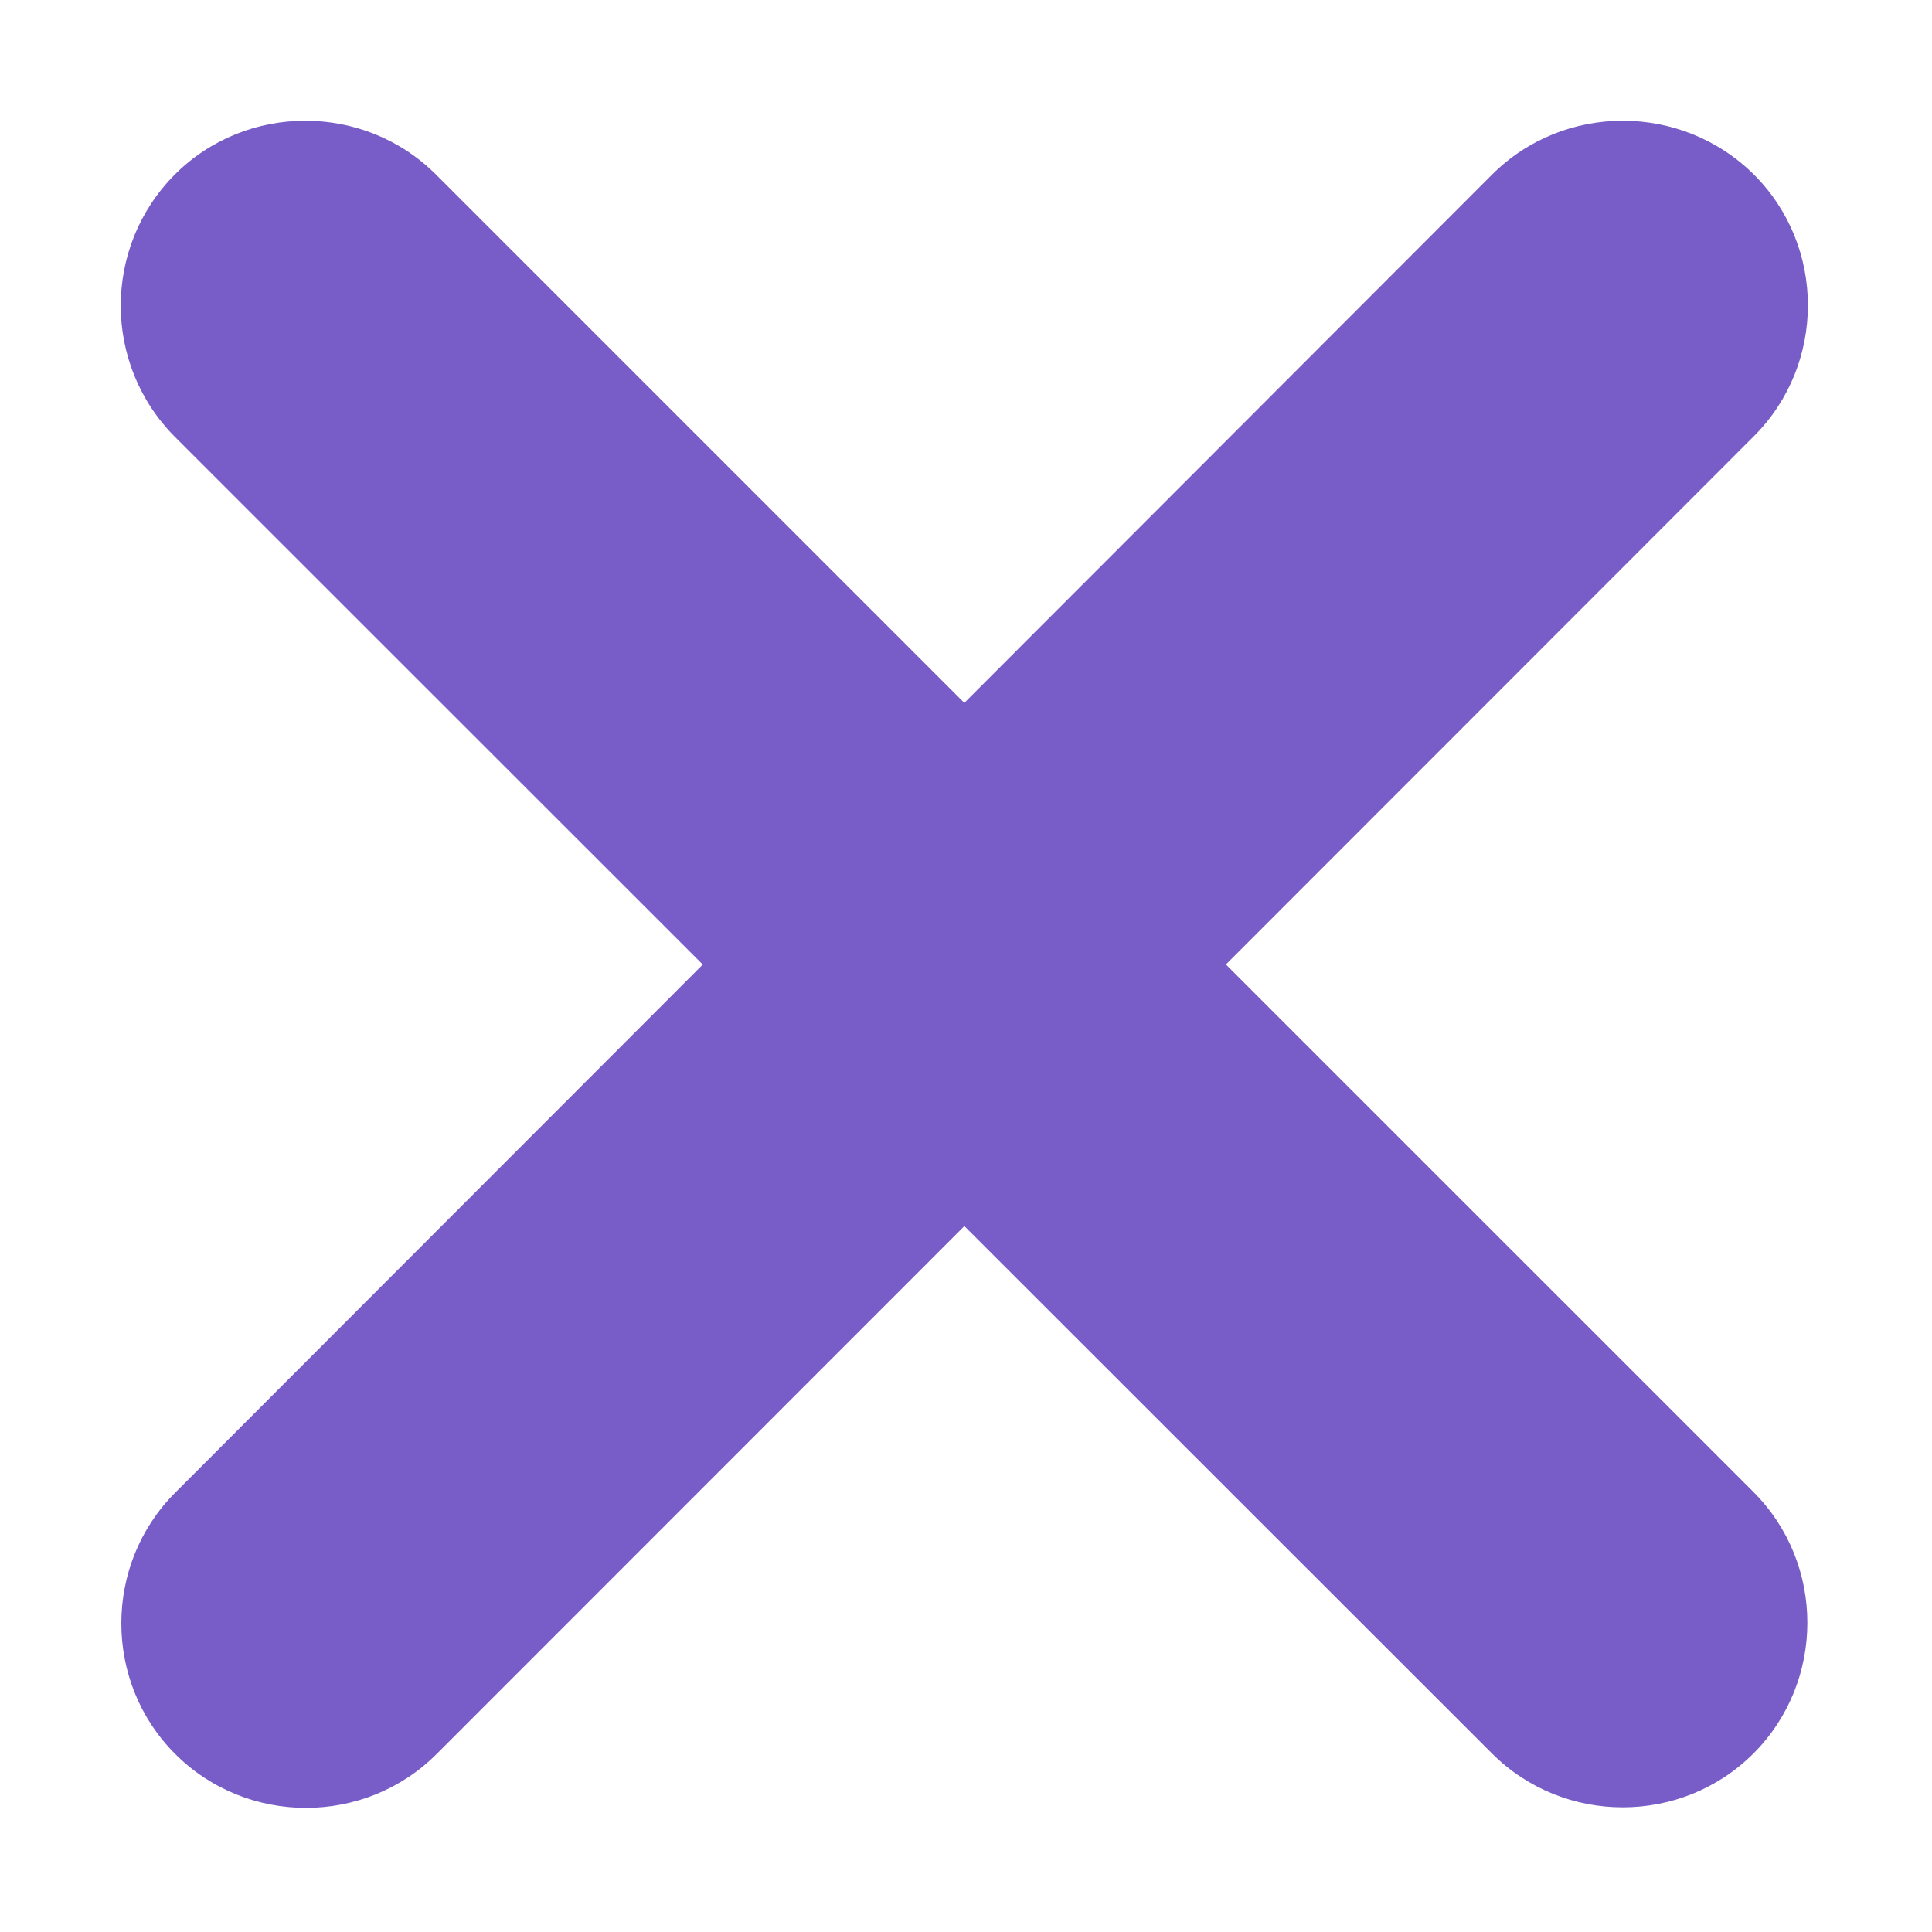
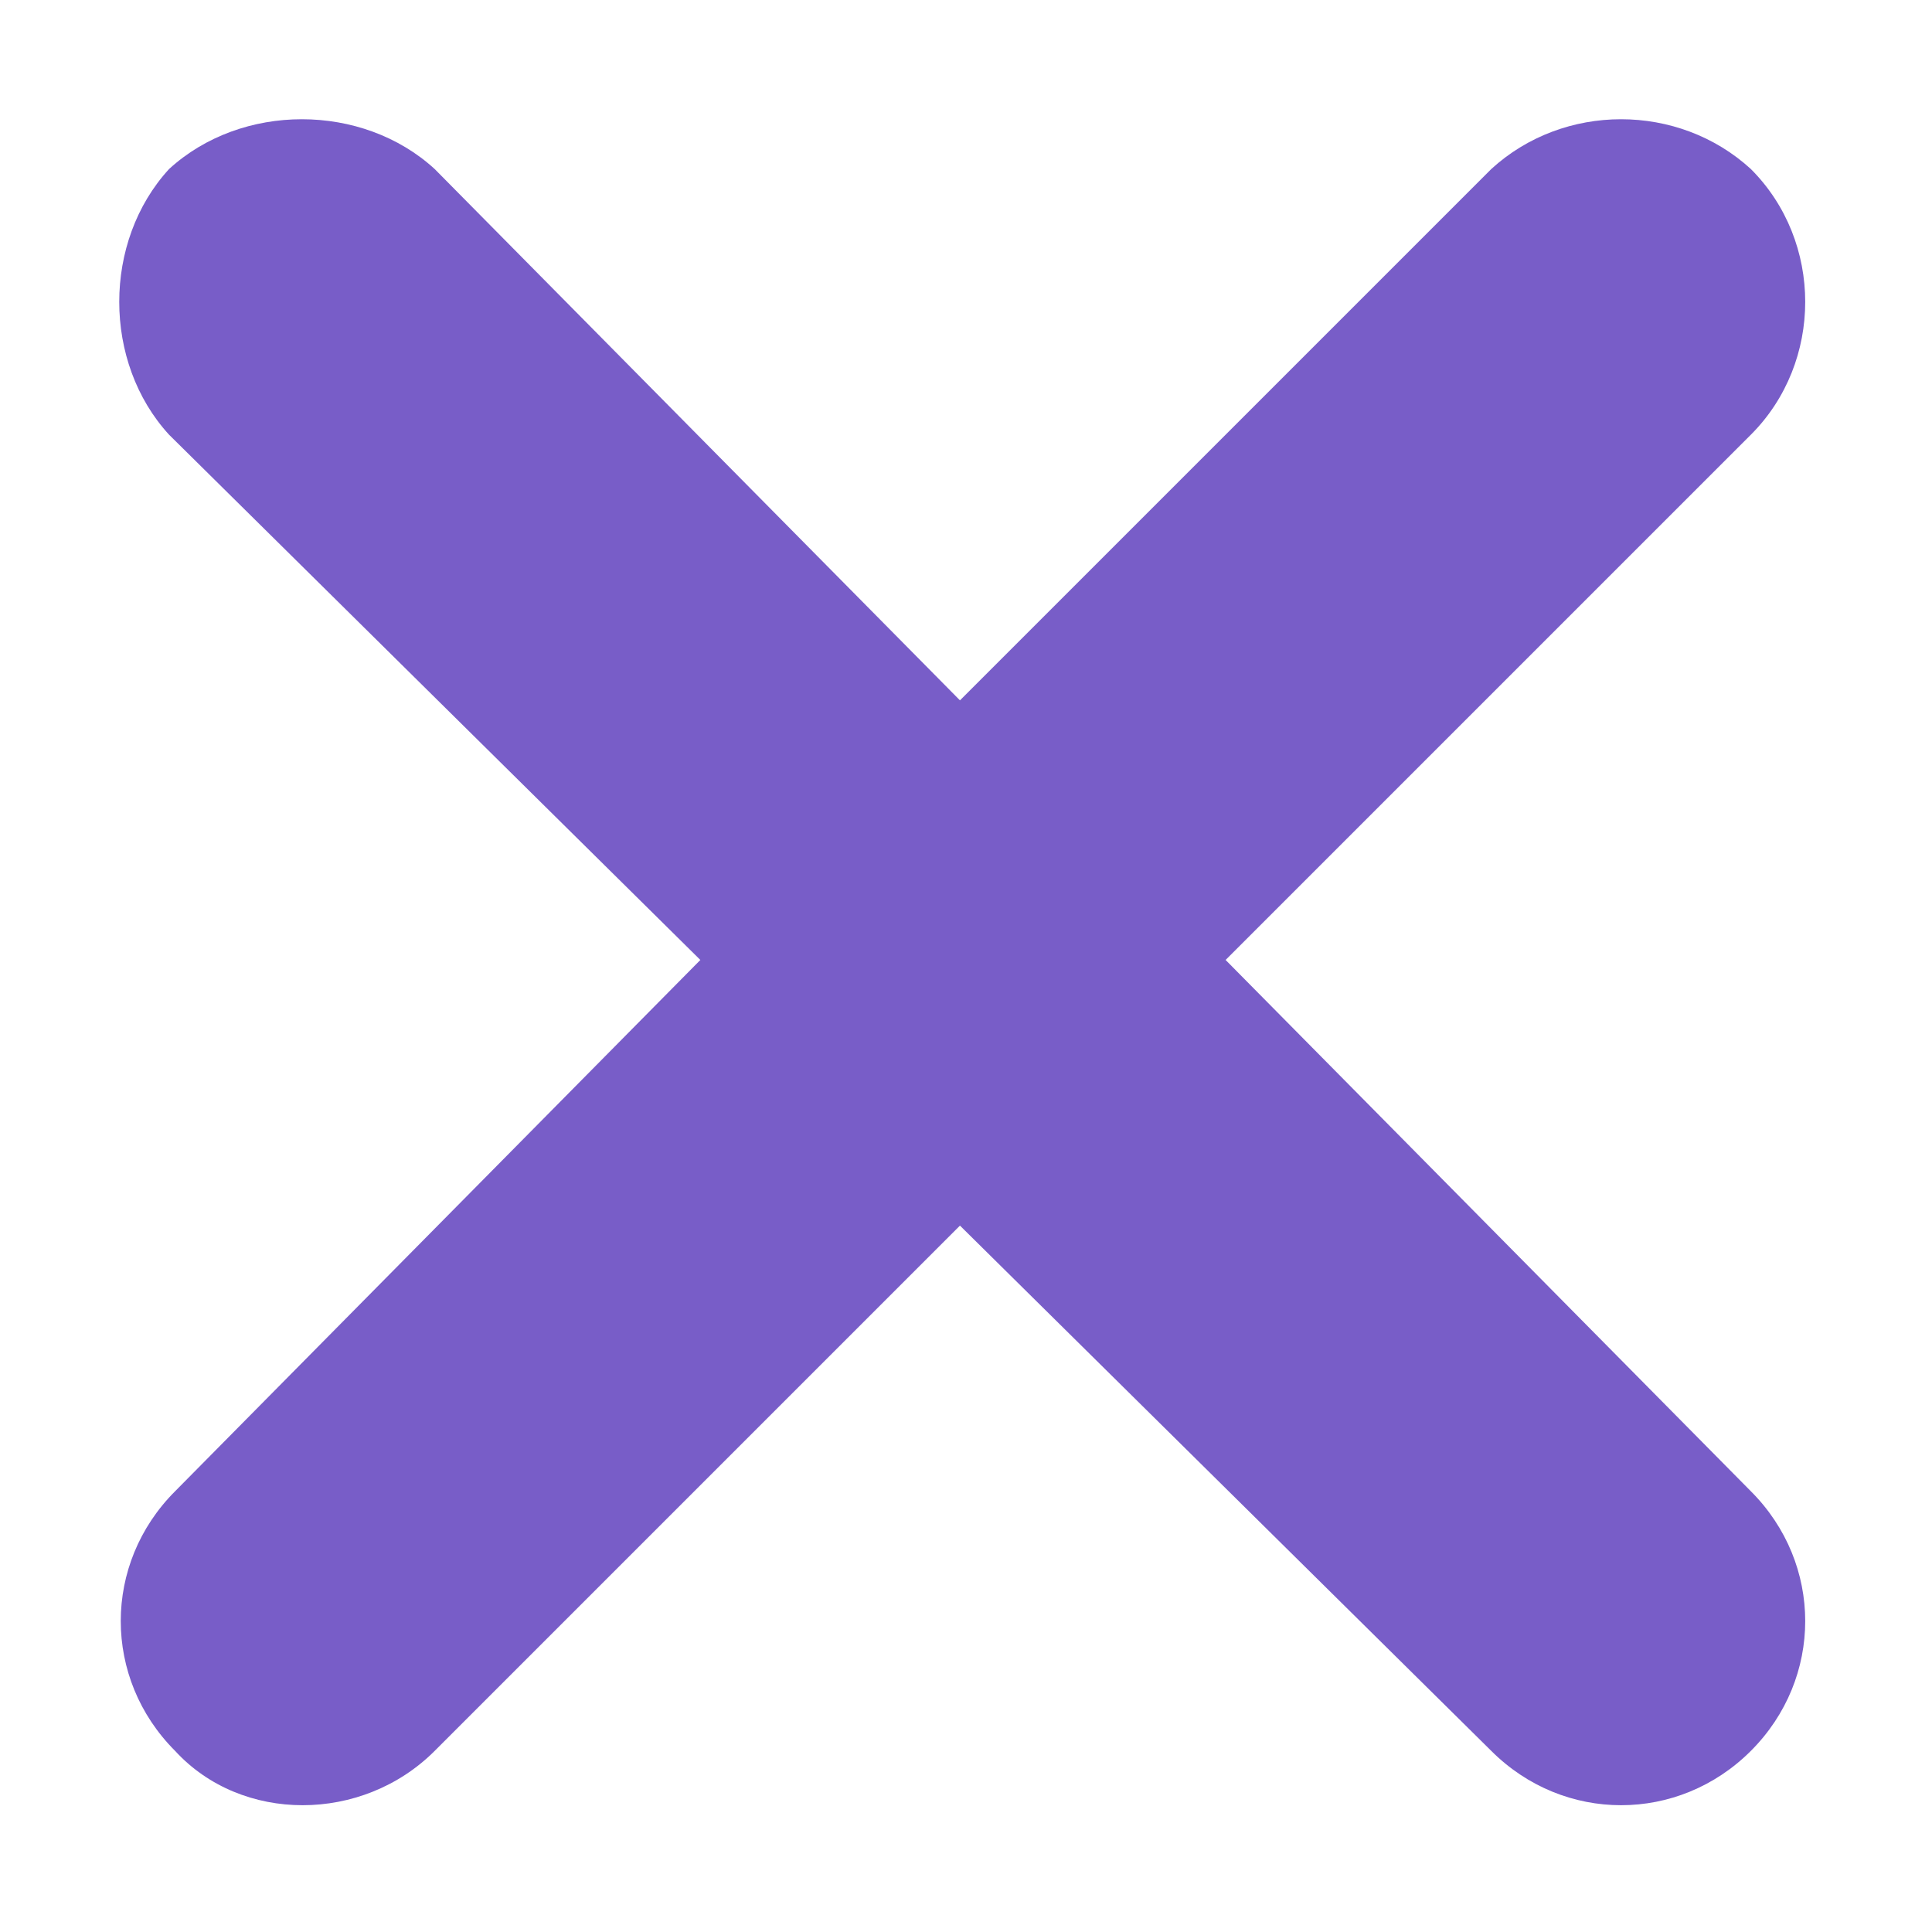
<svg xmlns="http://www.w3.org/2000/svg" width="32" height="32" viewBox="0 0 32 32" fill="none">
-   <path d="M7.223 2.893C6.032 1.702 4.082 1.702 2.893 2.893C1.702 4.093 1.702 6.032 2.893 7.232L11.64 15.976L2.902 24.723C1.712 25.913 1.712 27.863 2.902 29.052C4.093 30.242 6.043 30.242 7.232 29.052L15.973 20.308L24.712 29.043C25.902 30.233 27.852 30.233 29.043 29.043C30.233 27.852 30.233 25.902 29.043 24.712L20.305 15.975L29.052 7.223C30.242 6.032 30.242 4.082 29.052 2.893C27.852 1.702 25.902 1.702 24.712 2.893L15.972 11.642L7.223 2.893Z" fill="#785DC8" />
+   <path d="M7.2 2.8C6.0 1.7 4.0 1.7 2.8 2.8C1.7 4.0 1.7 6.0 2.8 7.2L11.6 15.9L2.9 24.7C1.7 25.9 1.7 27.8 2.9 29.0C4.0 30.2 6.0 30.2 7.2 29.0L15.9 20.3L24.7 29.0C25.9 30.2 27.8 30.2 29.0 29.0C30.2 27.8 30.2 25.9 29.0 24.7L20.3 15.9L29.0 7.2C30.2 6.0 30.2 4.0 29.0 2.8C27.8 1.7 25.9 1.7 24.7 2.8L15.9 11.6L7.2 2.8Z" fill="#785DC8" />
</svg>
